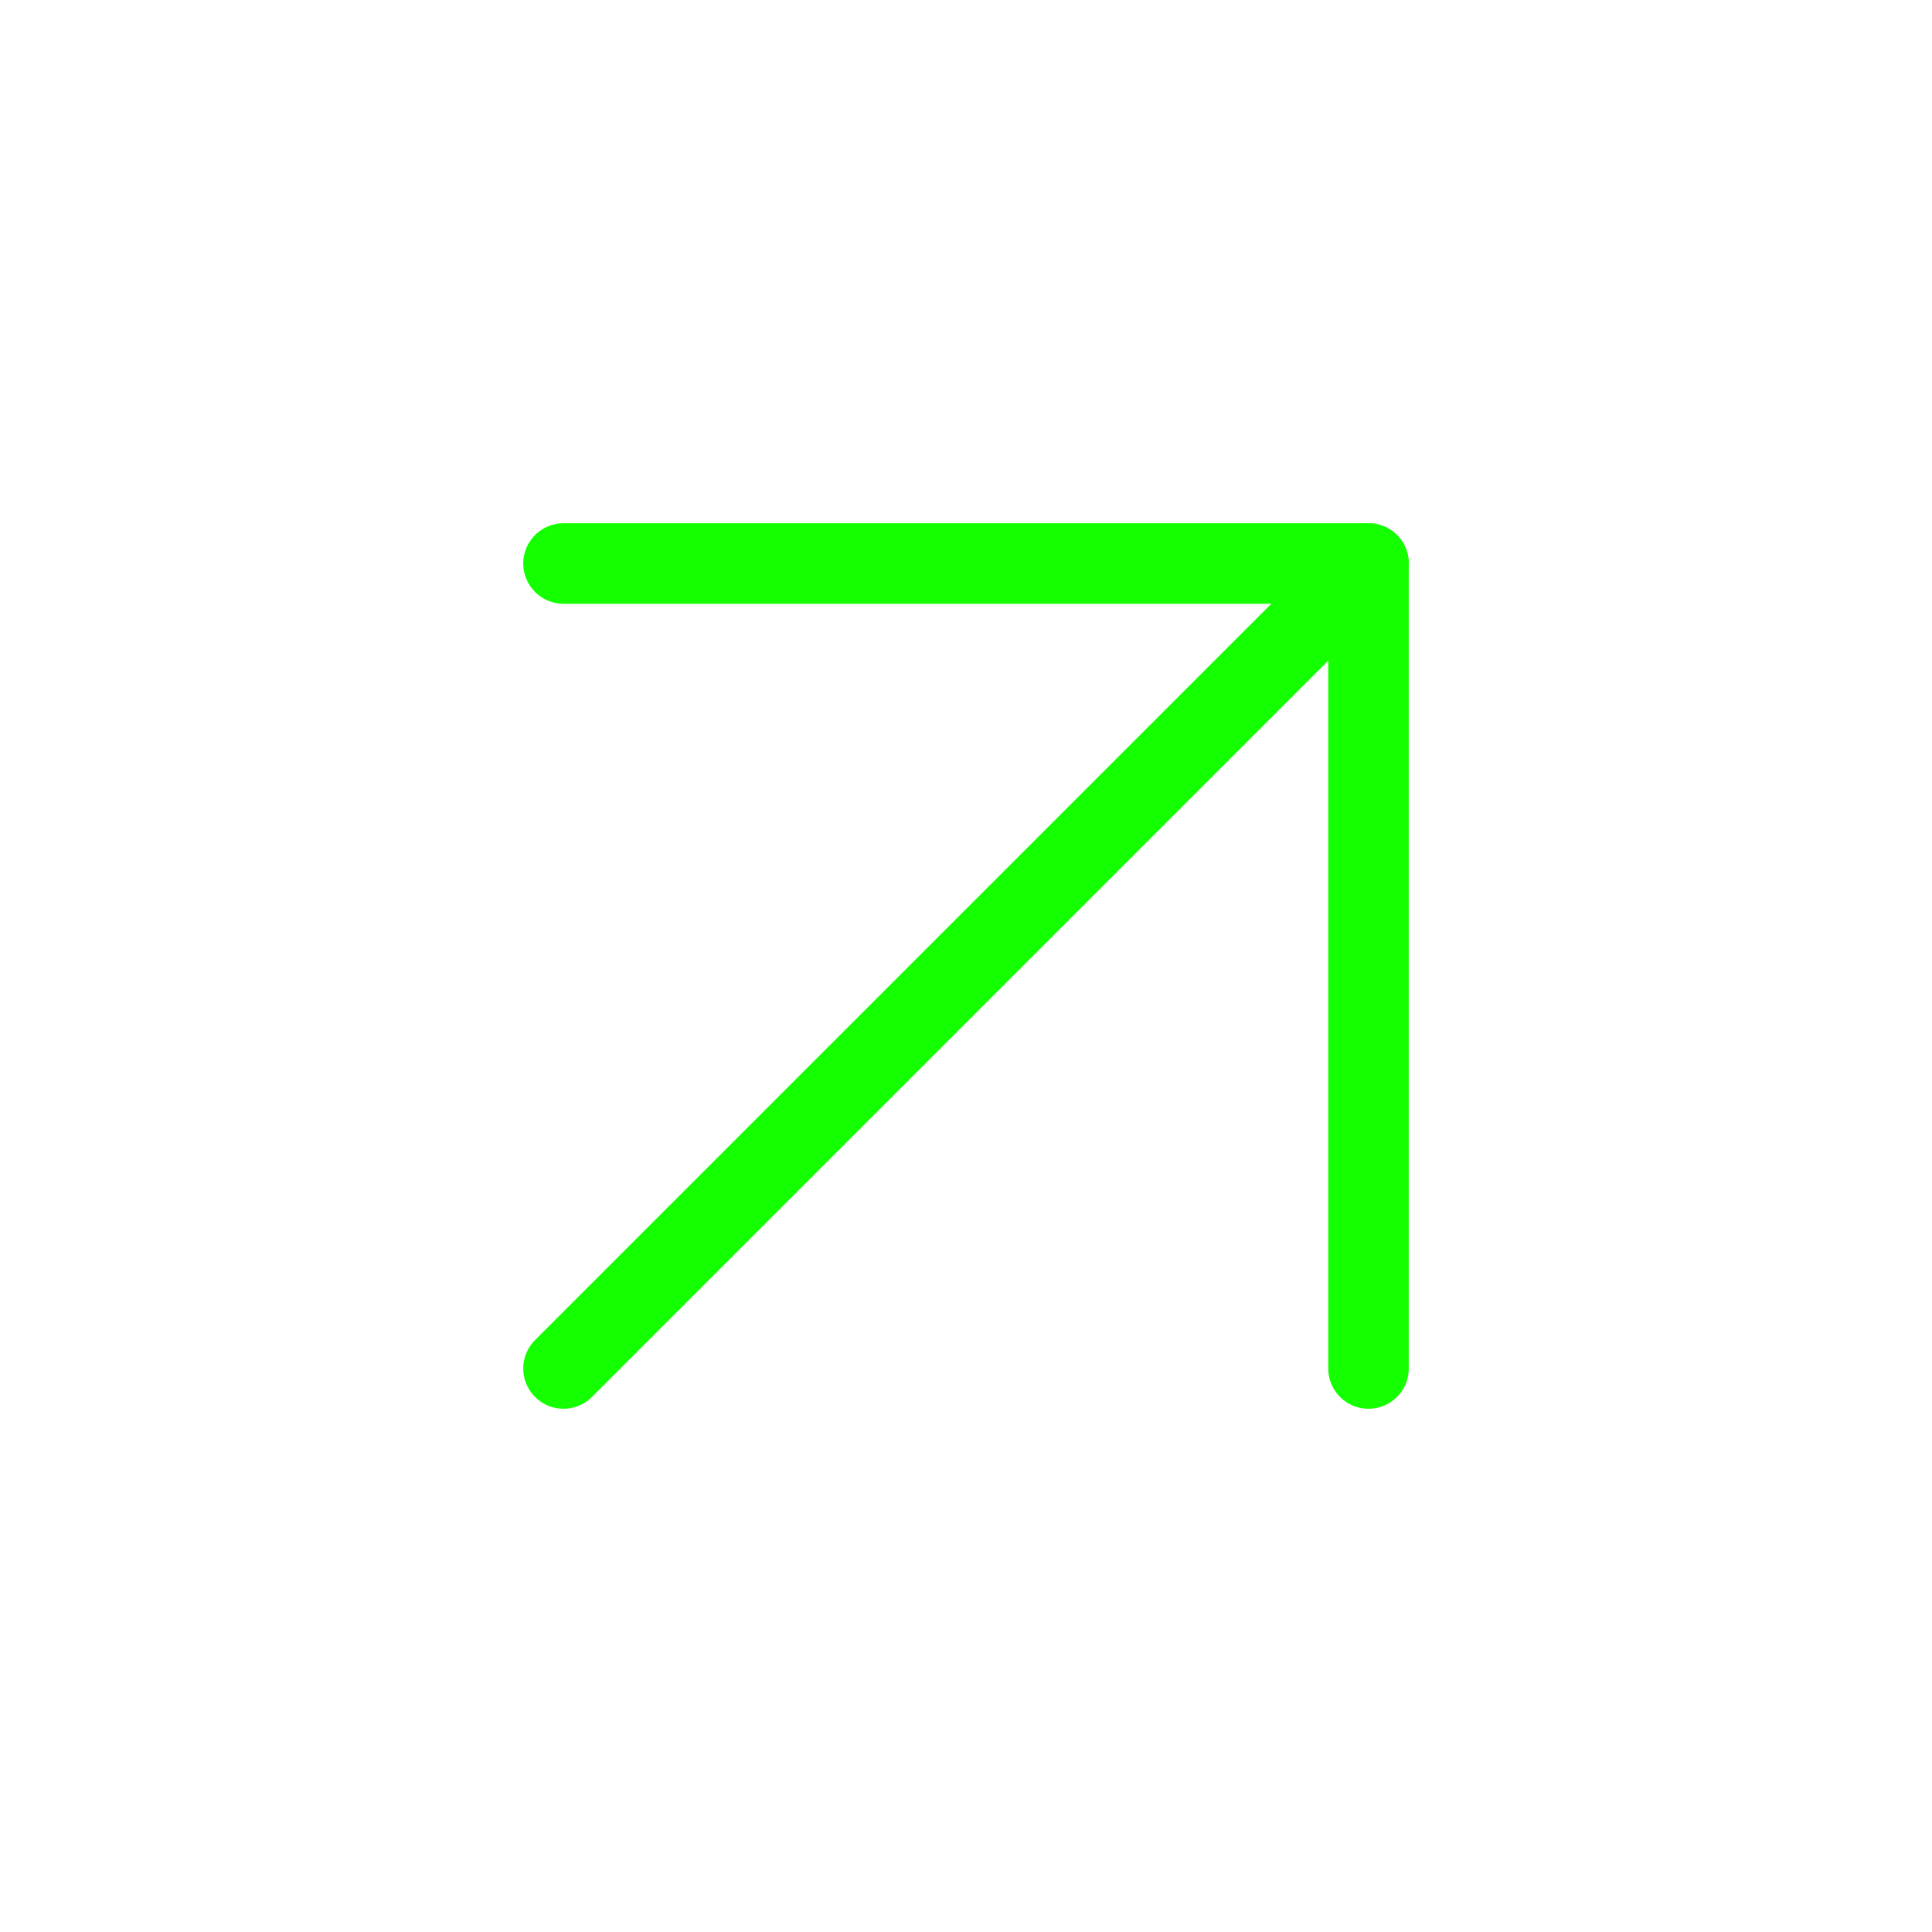
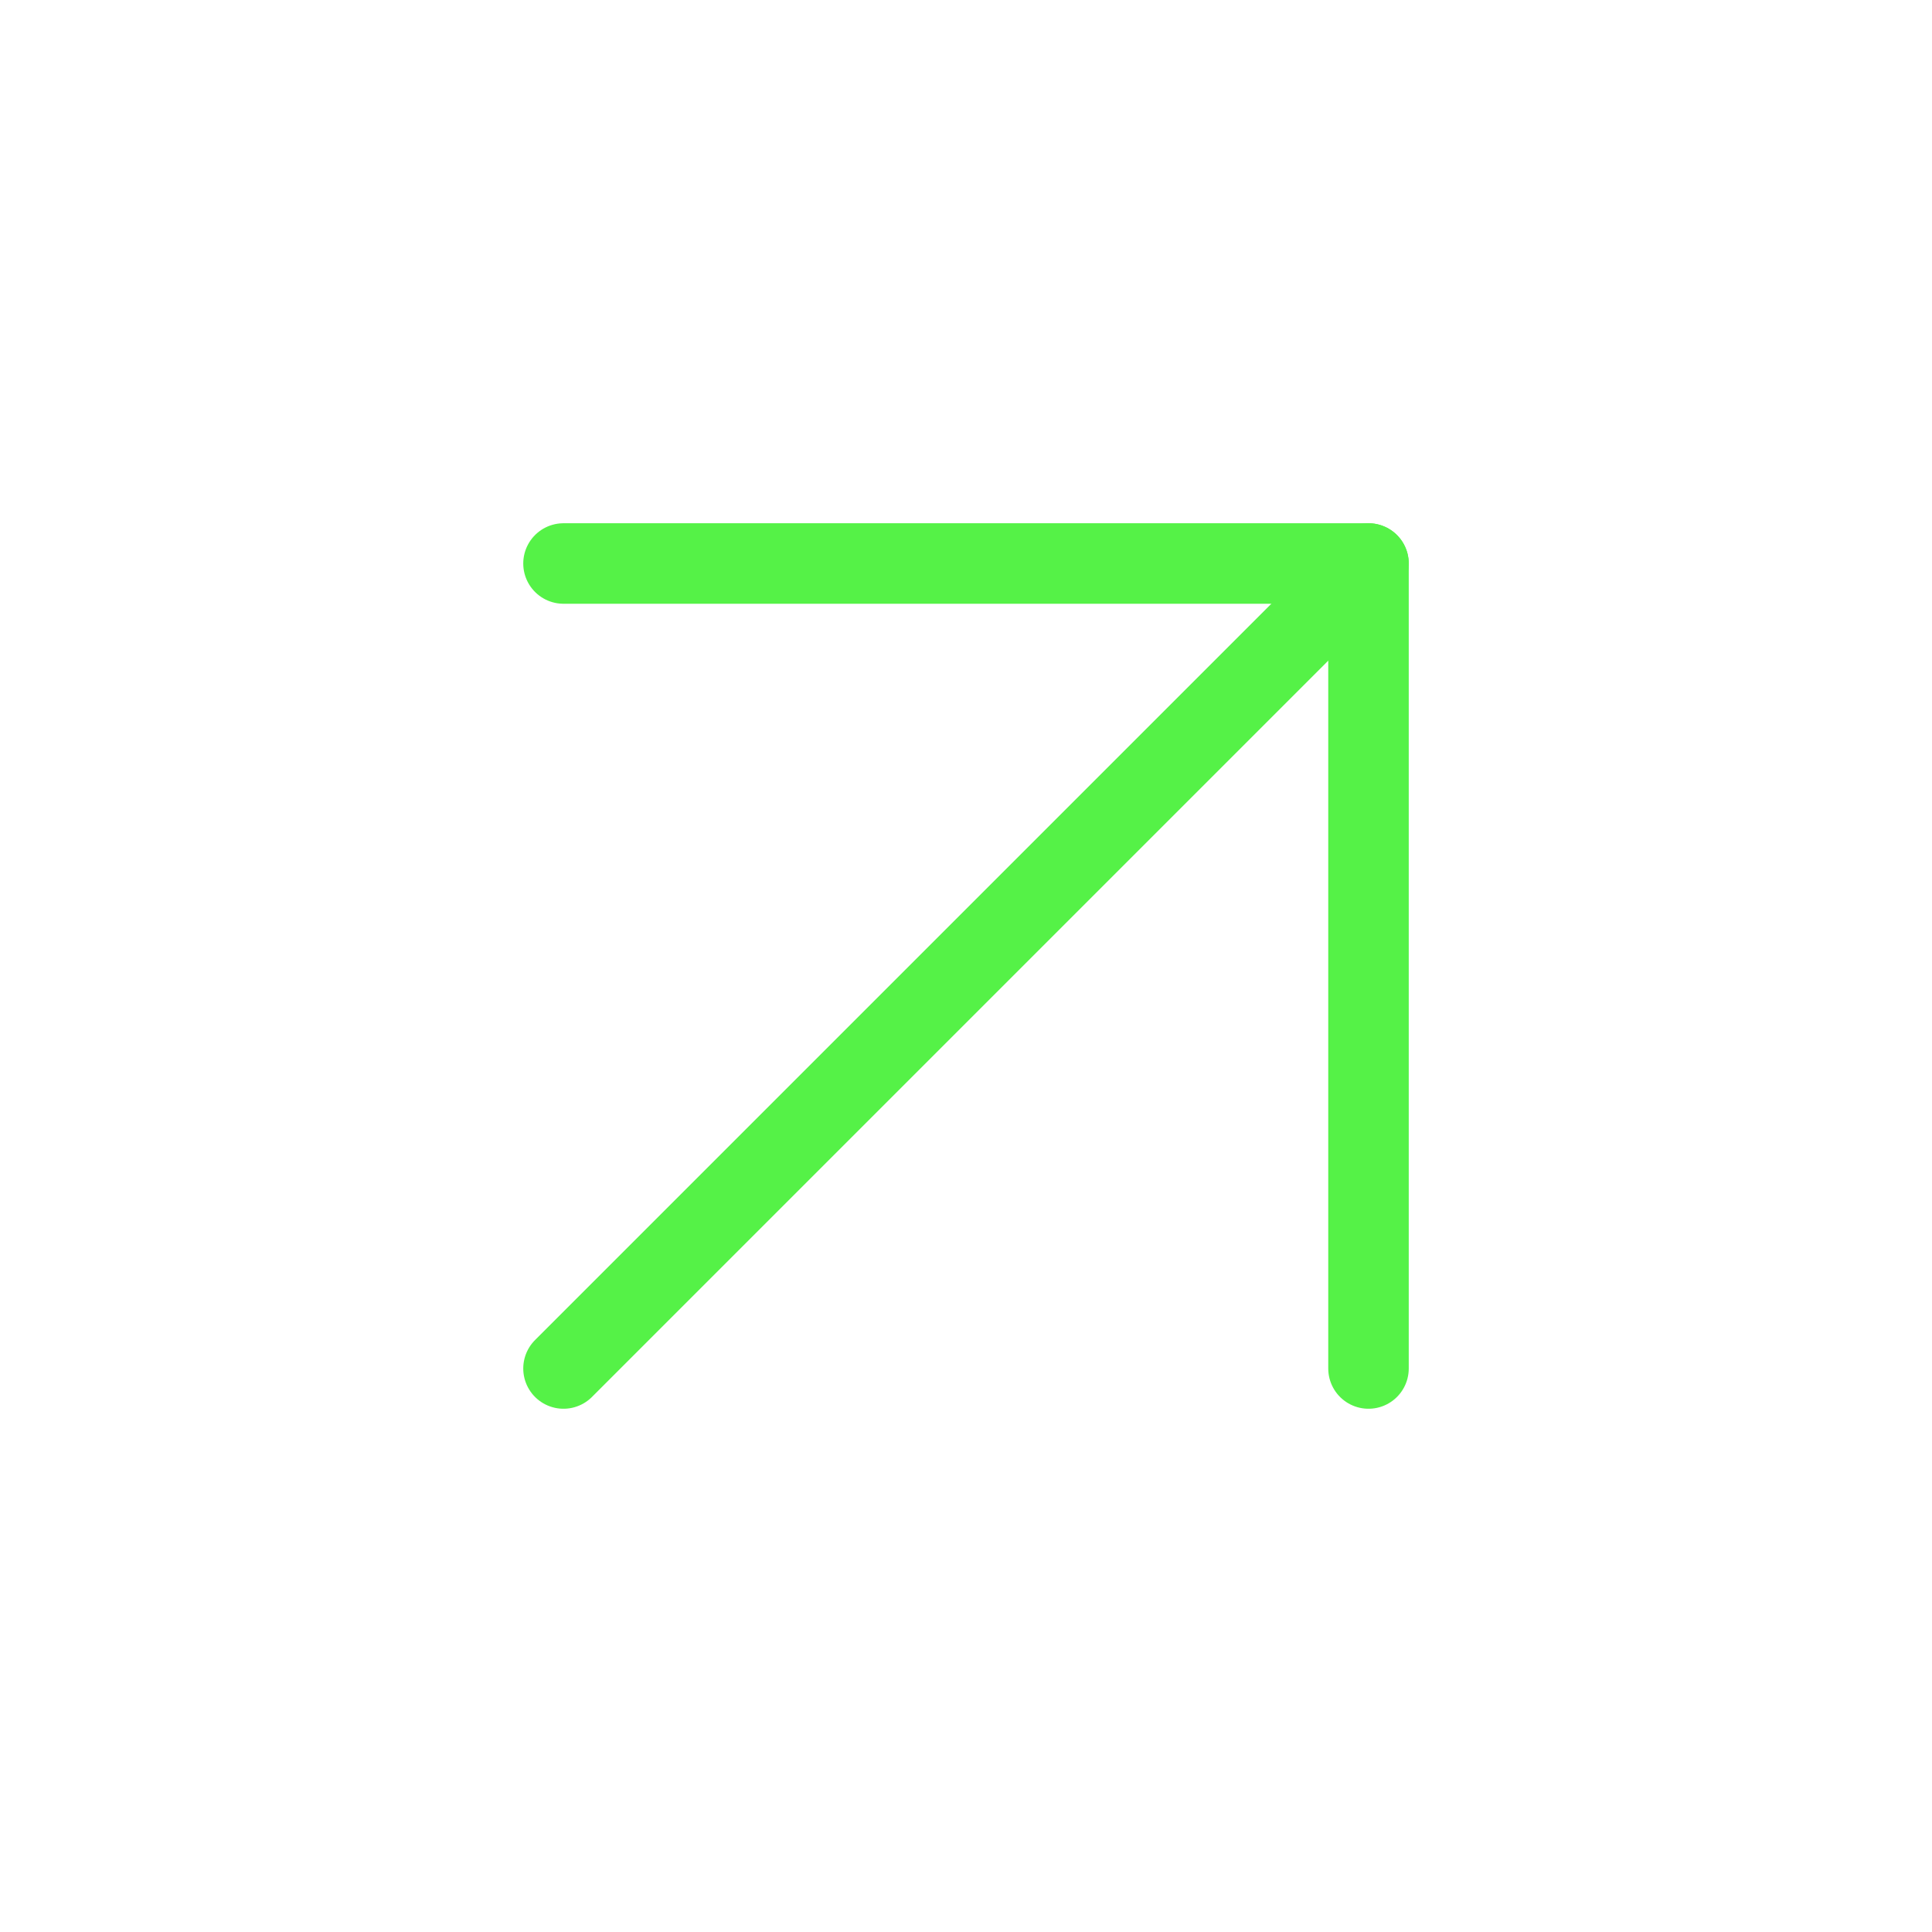
<svg xmlns="http://www.w3.org/2000/svg" preserveAspectRatio="none" overflow="visible" style="display: block;" width="18" height="18" viewBox="0 0 18 18" fill="none">
  <g id="lucide/arrow-up-right">
-     <path id="Vector" d="M5.25 5.25H12.75V12.75" stroke-width="0.75" stroke-linecap="round" stroke-linejoin="round" stroke="#14FF00" />
-     <path id="Vector_2" d="M5.25 12.75L12.75 5.25" stroke-width="0.75" stroke-linecap="round" stroke-linejoin="round" stroke="#14FF00" />
+     <path id="Vector" d="M5.25 5.25H12.75V12.75" stroke="#55F247" stroke-width="0.75" stroke-linecap="round" stroke-linejoin="round" />
+     <path id="Vector_2" d="M5.25 12.75L12.75 5.25" stroke="#55F247" stroke-width="0.75" stroke-linecap="round" stroke-linejoin="round" />
  </g>
</svg>
